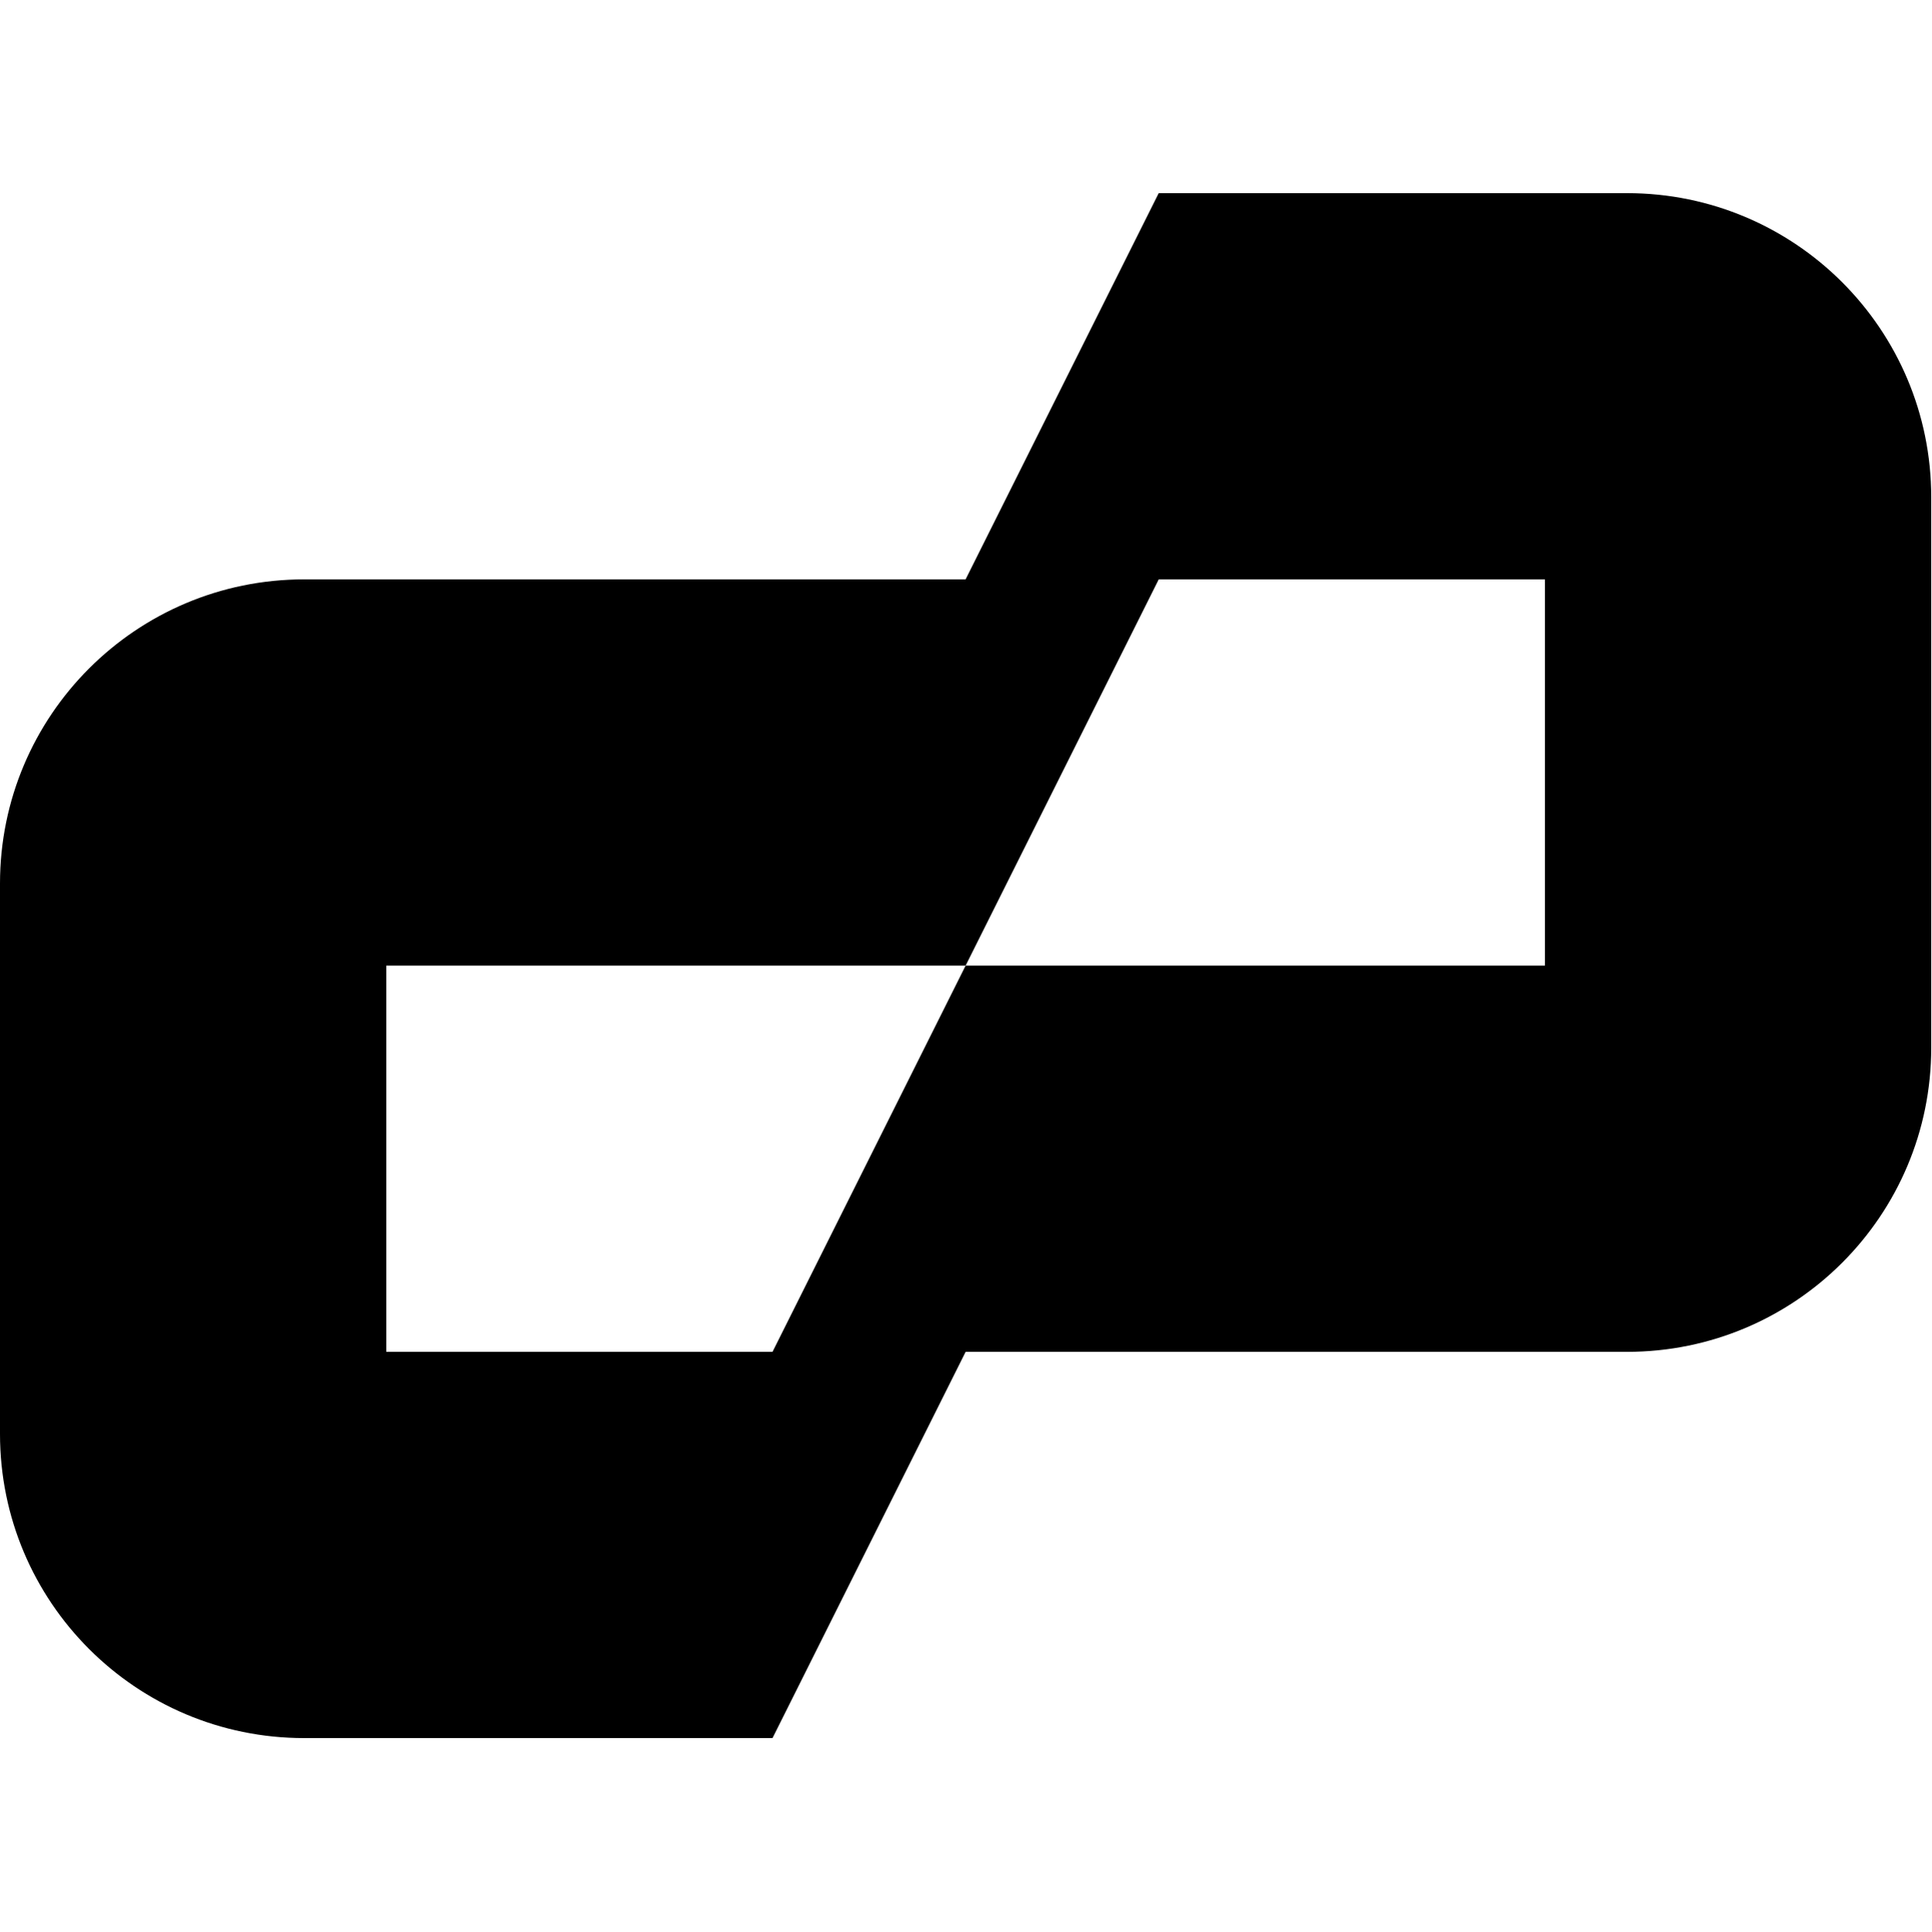
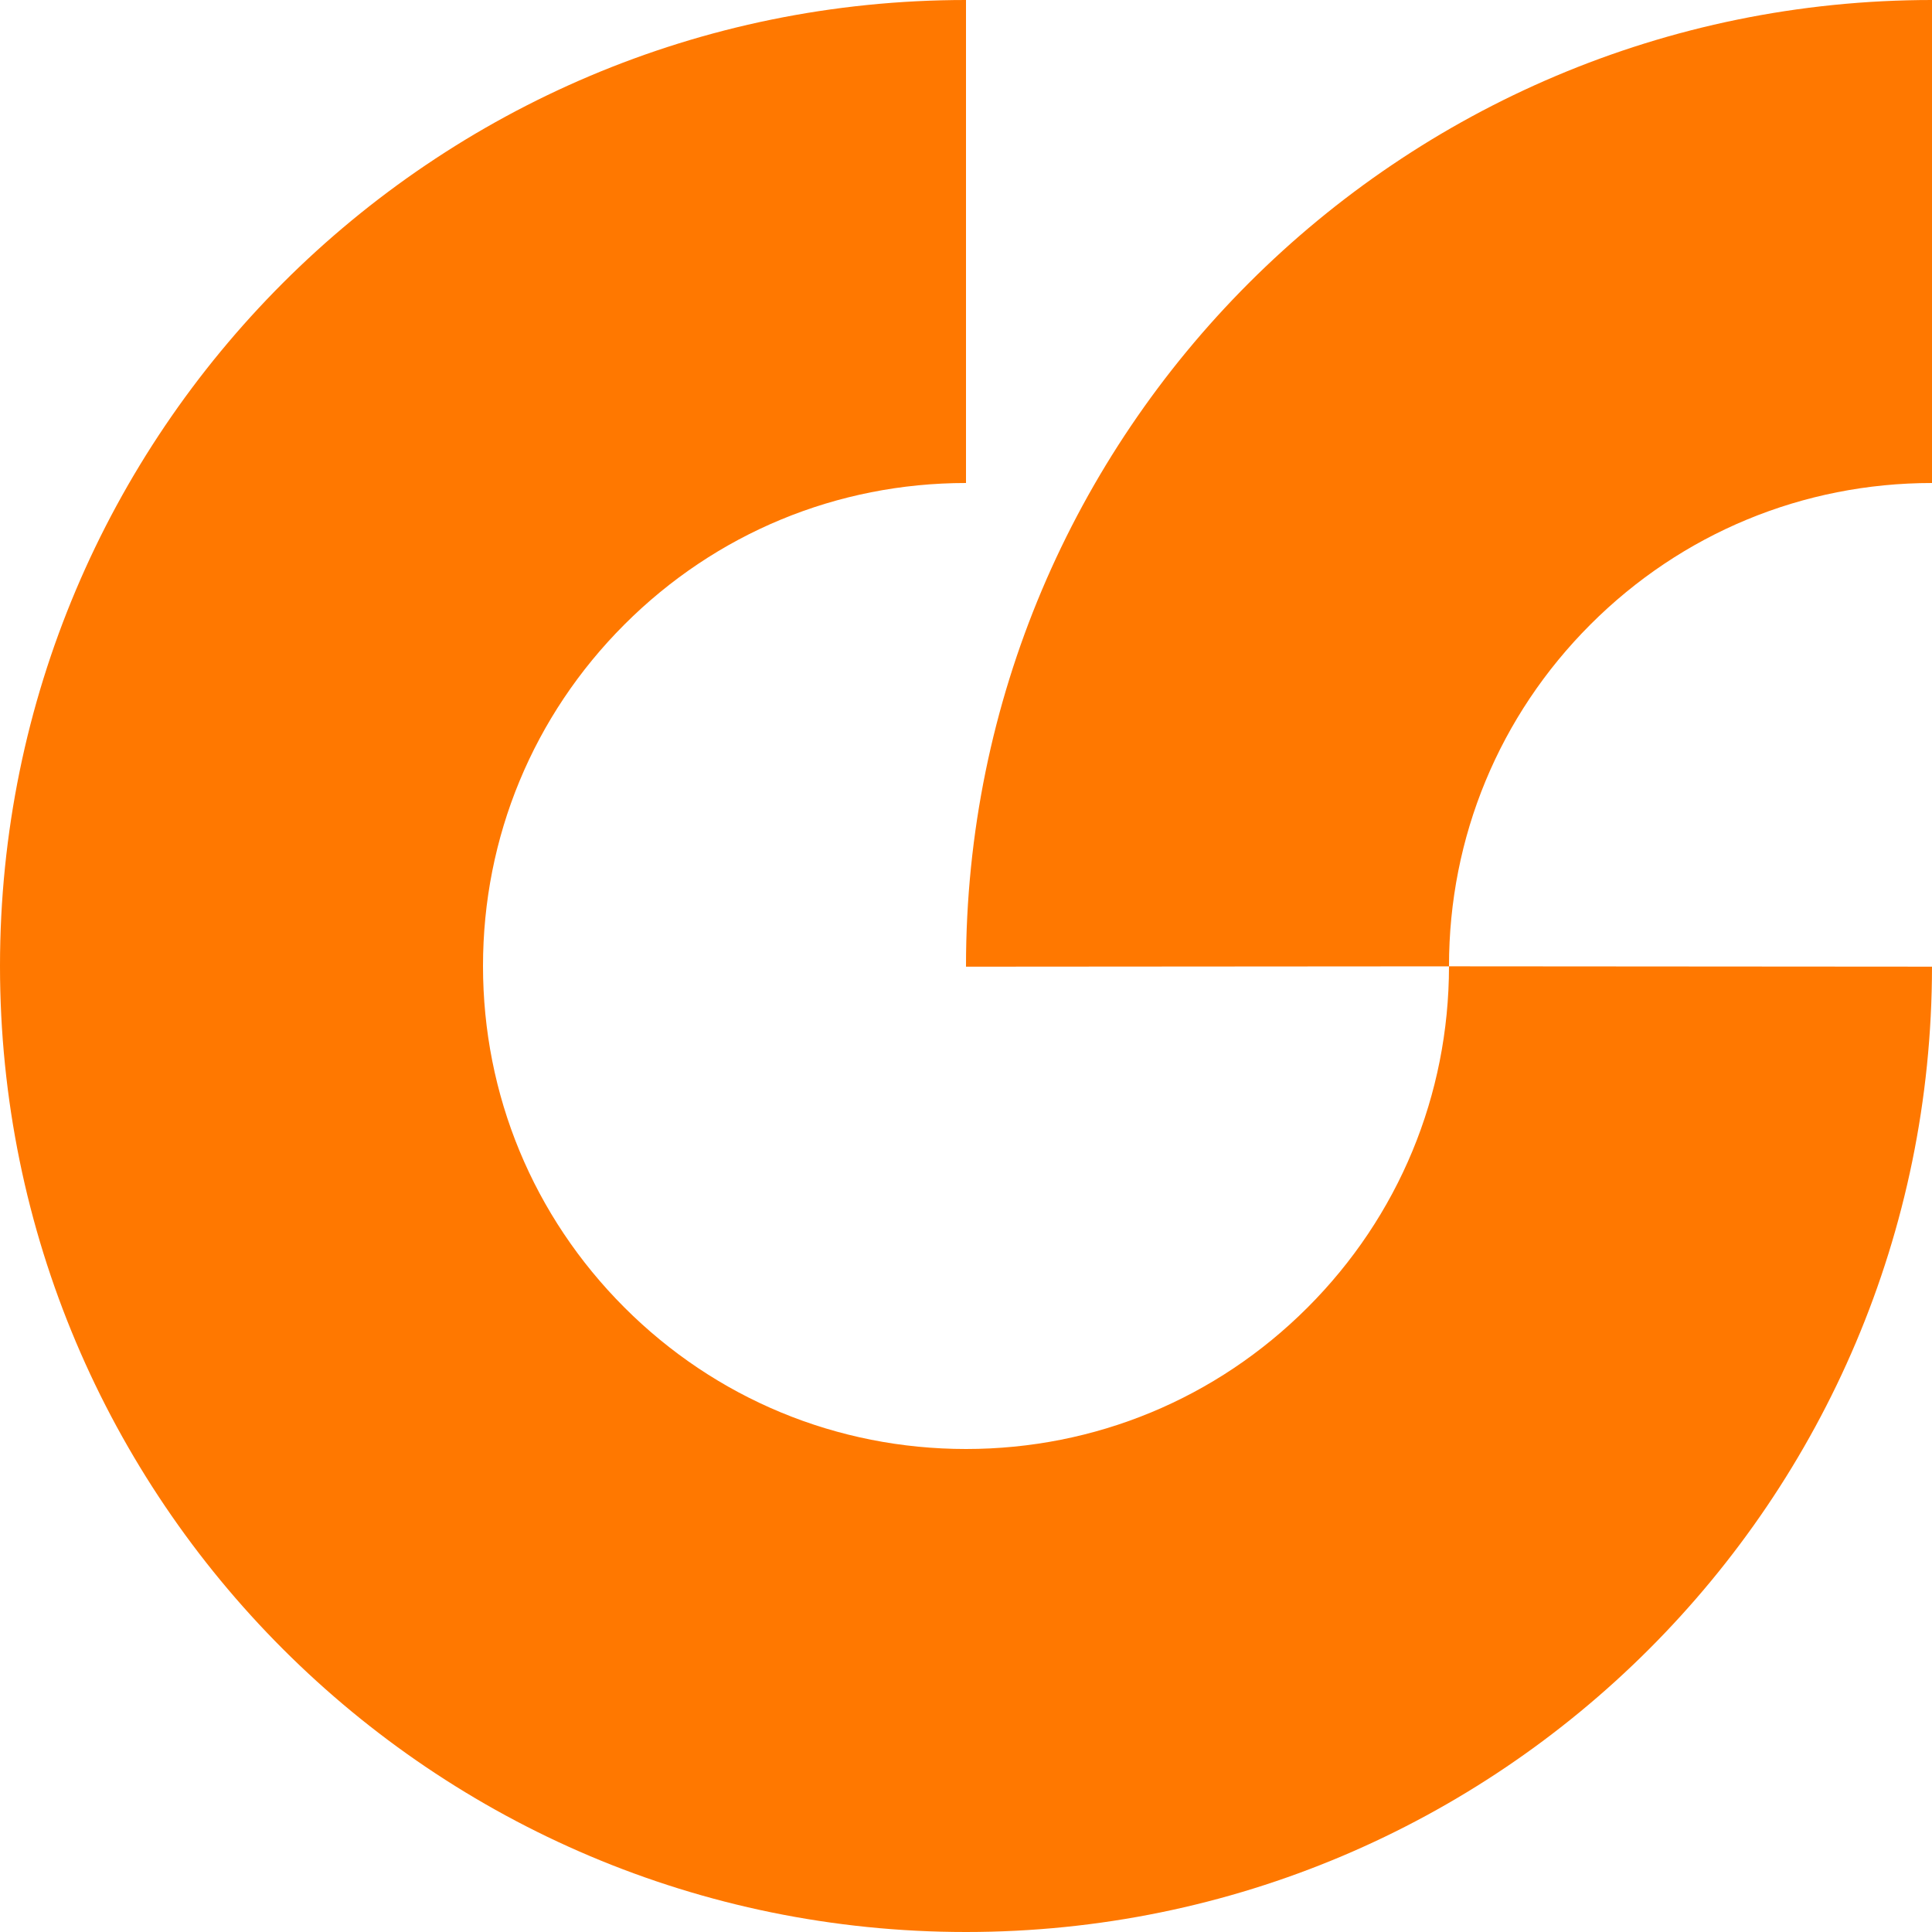
- <svg xmlns="http://www.w3.org/2000/svg" version="1.1" width="2267.72" height="2267.72">
-   <svg data-name="crwsync" viewBox="0 0 2267.72 2267.72">
-     <g transform="translate(0 226.775)">
-       <path data-name="icon" fill="#000000" d="m1910.6,0h-549.97l-226.77,453.54H357.12C159.89,453.54,0,613.43,0,810.66v646.39c0,197.23,159.89,357.12,357.12,357.12h549.97l226.77-453.54h776.74c197.23,0,357.12-159.89,357.12-357.12V357.12c0-197.23-159.89-357.12-357.12-357.12Zm-96.42,907.09h-680.31l-226.77,453.54h-453.54v-453.54h680.31l226.77-453.54h453.54v453.54Z" />
+ <svg xmlns="http://www.w3.org/2000/svg" version="1.1" width="1024" height="1024">
+   <svg id="SvgjsSvg1124" data-name="CRWSYNC" width="1024" height="1024" viewBox="0 0 1024 1024">
+     <g id="SvgjsG1123" data-name="CRWSYNC">
+       <g id="SvgjsG1122" data-name="icon">
+         <path fill="#ff7800" d="m842.98,330.98c-48.35,48.35-74.98,112.64-74.98,181.02,0,.06,0,.12,0,.18l-256,.18c0-.12,0-.23,0-.35C512,229.23,741.23,0,1024,0v256c-68.38,0-132.67,26.63-181.02,74.98Z" />
+         <path fill="#ff7800" d="m768,512.18c-.05,68.31-26.67,132.53-74.98,180.84-48.35,48.35-112.64,74.98-181.02,74.98s-132.67-26.63-181.02-74.98c-48.35-48.35-74.98-112.64-74.98-181.02s26.63-132.67,74.98-181.02c48.35-48.35,112.64-74.98,181.02-74.98V0C229.23,0,0,229.23,0,512s229.23,512,512,512,511.81-229.04,512-511.65l-256-.18Z" />
+       </g>
    </g>
  </svg>
  <style>@media (prefers-color-scheme: light) { :root { filter: none; } }
- @media (prefers-color-scheme: dark) { :root { filter: invert(100%); } }
+ @media (prefers-color-scheme: dark) { :root { filter: none; } }
</style>
</svg>
